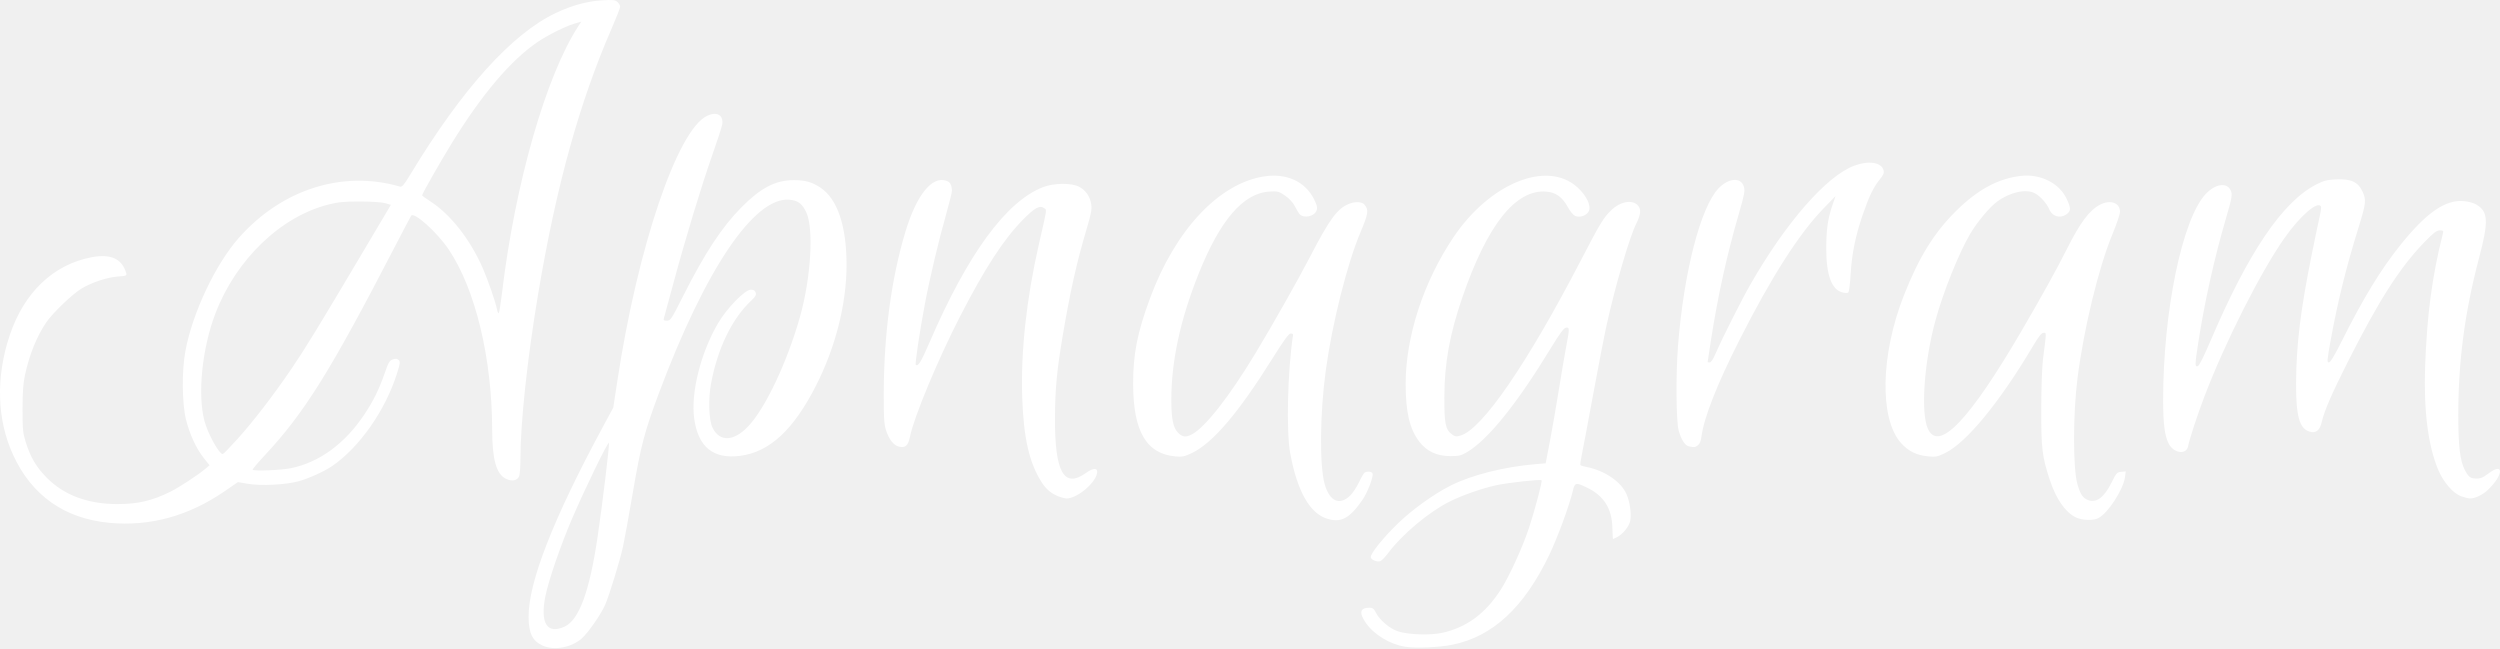
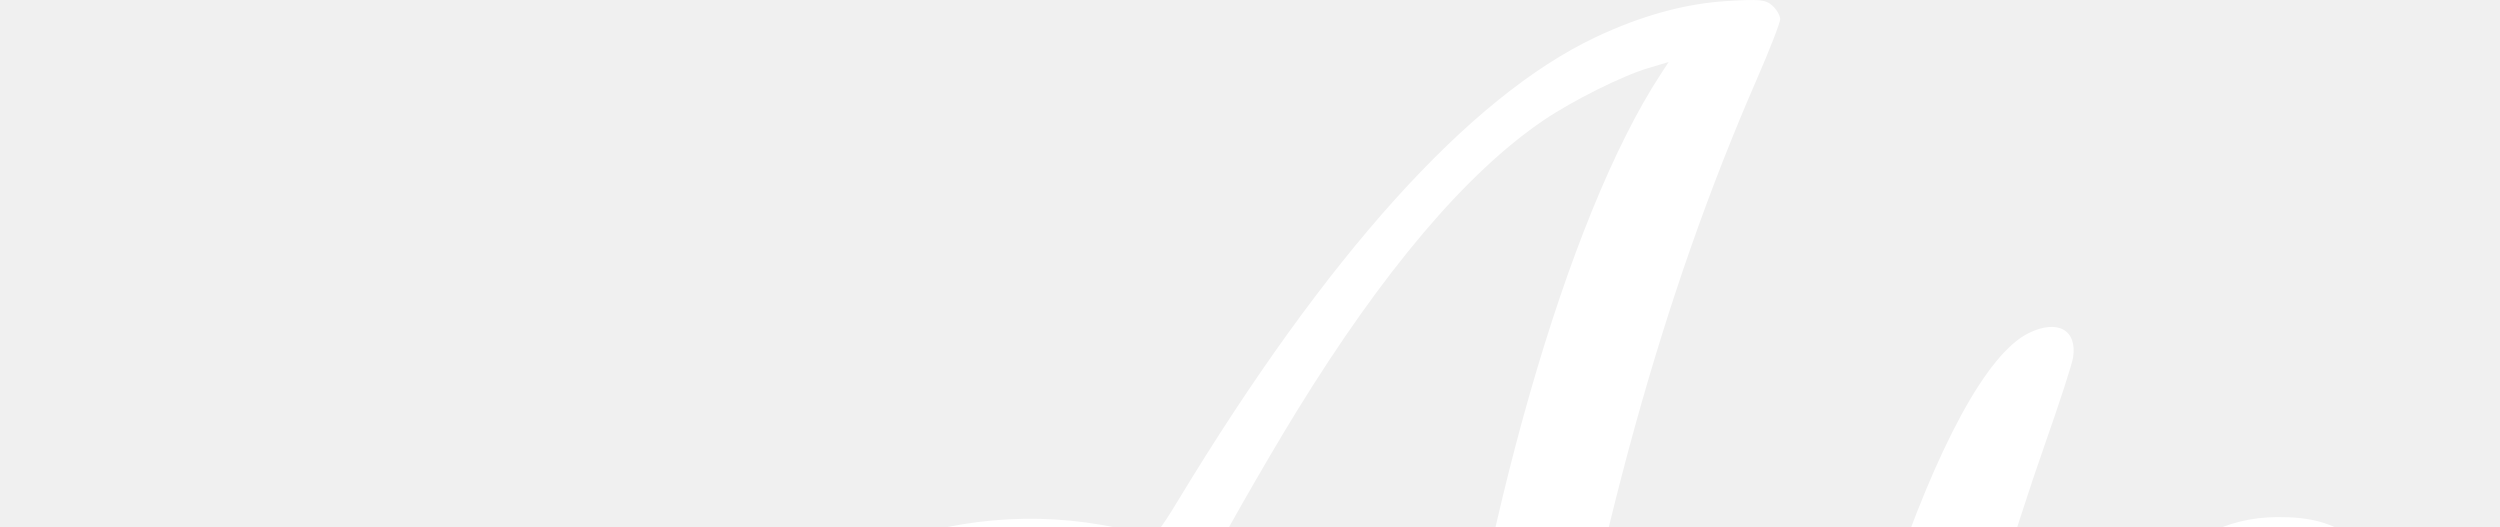
- <svg xmlns="http://www.w3.org/2000/svg" width="490.857mm" height="127.246mm" viewBox="0 0 490.857 127.246" version="1.1" id="svg1" xml:space="preserve">
+ <svg xmlns="http://www.w3.org/2000/svg" width="171" height="36" viewBox="0 0 171 36" version="1.1" id="svg1" xml:space="preserve">
  <defs id="defs1" />
  <g id="layer1" transform="translate(152.2123,-156.4063)">
    <path style="fill:white" d="m -45.66,283.167 c -2.017,-0.926 -2.748,-2.413 -2.767,-5.631 -0.039,-6.799 4.805,-19.2 14.556,-37.267 l 2.073,-3.84 0.826,-5.42 c 3.975,-26.095 11.736,-49.02 17.546,-51.832 1.953,-0.945 3.293,-0.207 3.016,1.662 -0.067,0.456 -0.921,3.092 -1.896,5.857 -2.165,6.135 -5.363,16.67 -7.681,25.299 -0.95,3.538 -1.796,6.645 -1.878,6.905 -0.12,0.377 1.01e-4,0.472 0.595,0.472 0.701,-8.7e-4 0.89,-0.288 3.179,-4.829 4.262,-8.454 7.605,-13.541 11.45,-17.425 3.767,-3.805 6.666,-5.324 10.193,-5.342 2.302,-0.012 3.688,0.371 5.327,1.472 3.345,2.247 5.124,7.521 5.124,15.189 0,7.603 -2.165,16.157 -5.991,23.672 -4.429,8.7 -9.101,13.033 -14.875,13.795 -5.293,0.699 -8.284,-1.722 -9.05,-7.325 -0.692,-5.066 1.281,-12.918 4.717,-18.764 1.697,-2.887 5.251,-6.528 6.372,-6.528 0.59,0 0.848,0.152 0.983,0.579 0.145,0.456 -0.034,0.782 -0.842,1.536 -3.788,3.537 -6.613,9.347 -7.915,16.273 -0.582,3.098 -0.442,7.246 0.295,8.73 1.405,2.83 4.209,2.693 7.051,-0.346 3.367,-3.6 7.631,-12.652 10.119,-21.481 2.131,-7.564 2.723,-17.154 1.259,-20.41 -0.788,-1.753 -1.652,-2.411 -3.352,-2.552 -6.912,-0.573 -16.546,13.723 -25.634,38.044 -2.812,7.524 -3.525,10.242 -5.088,19.382 -0.79,4.621 -1.666,9.443 -1.945,10.716 -0.592,2.692 -2.65,9.41 -3.465,11.313 -0.823,1.921 -3.35,5.562 -4.657,6.713 -2.018,1.776 -5.441,2.396 -7.644,1.385 z m 4.283,-3.721 c 2.875,-1.305 4.935,-6.938 6.535,-17.874 0.963,-6.579 2.322,-17.863 2.195,-18.216 -0.145,-0.4 -4.733,9.028 -7.255,14.909 -2.223,5.184 -4.589,12.053 -5.213,15.136 -1.085,5.358 0.304,7.604 3.738,6.045 z m 165.071,3.944 c -3.01,-0.474 -6.148,-2.38 -7.751,-4.708 -1.367,-1.986 -1.127,-2.955 0.735,-2.955 0.624,0 0.864,0.191 1.29,1.026 0.741,1.453 2.754,3.131 4.355,3.632 2.097,0.656 6.333,0.785 8.674,0.264 4.774,-1.062 8.47,-3.798 11.473,-8.494 1.666,-2.605 4.241,-8.239 5.502,-12.039 1.16,-3.496 2.678,-9.227 2.492,-9.413 -0.225,-0.225 -6.494,0.46 -8.852,0.967 -2.817,0.606 -6.695,1.963 -9.208,3.221 -4.056,2.031 -9.291,6.408 -12.013,10.043 -0.622,0.831 -1.343,1.578 -1.602,1.66 -0.678,0.215 -1.863,-0.305 -1.863,-0.818 0,-0.766 2.557,-3.922 5.386,-6.646 2.827,-2.723 7.045,-5.749 10.296,-7.386 4.102,-2.066 10.532,-3.689 16.637,-4.2 l 2.024,-0.169 0.822,-4.279 c 0.452,-2.354 1.241,-6.899 1.754,-10.1 0.513,-3.201 1.167,-7.047 1.454,-8.546 0.677,-3.533 0.673,-3.816 -0.05,-3.709 -0.419,0.062 -1.228,1.161 -3.023,4.108 -6.627,10.878 -12.255,17.859 -16.382,20.321 -1.156,0.689 -1.576,0.789 -3.326,0.79 -2.595,0.001 -4.648,-0.964 -6.08,-2.859 -1.887,-2.497 -2.658,-5.771 -2.659,-11.295 -0.001,-9.29 3.46,-19.957 9.319,-28.719 7.178,-10.735 18.478,-15.315 24.41,-9.893 1.804,1.649 2.738,3.611 2.225,4.678 -0.42,0.875 -1.783,1.338 -2.702,0.919 -0.346,-0.158 -0.969,-0.911 -1.383,-1.673 -1.111,-2.043 -2.381,-2.955 -4.308,-3.095 -5.997,-0.434 -11.535,6.556 -16.41,20.712 -2.502,7.265 -3.528,12.921 -3.553,19.585 -0.019,5.266 0.213,6.42 1.481,7.362 0.629,0.467 0.843,0.495 1.728,0.231 4.25,-1.273 13.074,-14.13 23.553,-34.315 3.838,-7.394 4.49,-8.466 6.058,-9.972 1.687,-1.621 3.926,-2.061 5.068,-0.998 0.794,0.74 0.735,1.813 -0.202,3.669 -1.312,2.6 -4.055,11.972 -5.814,19.868 -0.438,1.965 -1.628,8.096 -2.645,13.626 -1.017,5.53 -2.024,10.884 -2.238,11.898 -0.214,1.014 -0.339,1.923 -0.279,2.021 0.06,0.097 0.543,0.258 1.073,0.357 3.648,0.684 6.919,2.893 7.997,5.399 0.654,1.521 0.976,3.828 0.723,5.178 -0.201,1.073 -1.443,2.628 -2.56,3.206 -0.408,0.211 -0.777,0.383 -0.821,0.383 -0.044,-2.4e-4 -0.104,-1.014 -0.135,-2.253 -0.092,-3.737 -1.691,-6.255 -4.971,-7.831 -2.217,-1.065 -2.399,-1.024 -2.79,0.626 -0.693,2.921 -3.003,9.205 -4.624,12.579 -4.964,10.333 -11.085,16.013 -19.004,17.636 -2.579,0.529 -7.2,0.728 -9.279,0.4 z m -254.461,-24.334 c -8.805,-0.827 -15.254,-5.395 -18.894,-13.384 -3.164,-6.943 -3.393,-15.209 -0.649,-23.42 2.813,-8.416 8.575,-13.913 16.078,-15.337 3.766,-0.715 5.958,0.283 6.794,3.092 0.156,0.523 0.049,0.568 -1.626,0.691 -2.113,0.156 -5.083,1.139 -7.152,2.369 -1.738,1.033 -5.701,4.836 -6.917,6.637 -1.87,2.77 -3.296,6.295 -4.169,10.303 -0.355,1.628 -0.479,3.356 -0.483,6.693 -0.004,3.983 0.066,4.725 0.615,6.482 0.941,3.016 2.092,4.962 4.171,7.054 3.385,3.406 8.054,5.14 13.843,5.142 4.031,0.001 6.87,-0.665 10.443,-2.451 1.726,-0.863 5.27,-3.181 6.746,-4.414 l 0.899,-0.75 -1.139,-1.43 c -1.475,-1.852 -2.765,-4.65 -3.489,-7.568 -0.784,-3.156 -0.839,-9.564 -0.115,-13.441 1.402,-7.516 5.908,-17.047 10.516,-22.246 8.433,-9.513 20.363,-13.304 31.588,-10.039 0.443,0.129 0.784,-0.267 2.096,-2.434 10.133,-16.736 19.89,-27.561 28.527,-31.648 3.129,-1.481 6.115,-2.304 8.993,-2.479 2.261,-0.138 2.653,-0.097 3.115,0.32 0.29,0.263 0.528,0.677 0.528,0.921 0,0.244 -0.723,2.1 -1.606,4.126 -6.401,14.678 -10.949,31.088 -14.512,52.367 -2.111,12.608 -3.461,25.184 -3.461,32.245 0,1.528 -0.11,3.068 -0.245,3.423 -0.341,0.898 -1.418,1.114 -2.614,0.525 -1.894,-0.934 -2.68,-3.774 -2.695,-9.734 -0.035,-14.011 -3.31,-27.543 -8.541,-35.296 -2.291,-3.395 -6.818,-7.455 -7.369,-6.608 -0.13,0.2 -1.562,2.924 -3.183,6.053 -12.721,24.56 -17.704,32.554 -25.53,40.958 -1.396,1.499 -2.477,2.786 -2.403,2.861 0.303,0.303 5.58,0.088 7.511,-0.307 5.552,-1.135 10.568,-4.788 14.361,-10.459 1.842,-2.755 2.94,-4.977 4.079,-8.261 0.719,-2.073 0.931,-2.426 1.584,-2.642 0.565,-0.187 0.849,-0.154 1.135,0.132 0.332,0.332 0.29,0.67 -0.321,2.61 -2.289,7.264 -7.335,14.477 -12.729,18.196 -1.482,1.022 -4.479,2.391 -6.478,2.959 -2.537,0.721 -7.461,0.979 -10.091,0.529 l -1.948,-0.333 -2.491,1.719 c -7.156,4.938 -14.748,7.031 -22.774,6.277 z m 25.194,-16.468 c 3.128,-3.472 7.068,-8.599 10.623,-13.824 2.688,-3.951 5.361,-8.322 14.034,-22.948 l 5.449,-9.19 -1.104,-0.325 c -0.643,-0.189 -2.705,-0.327 -4.94,-0.331 -3.123,-0.005 -4.276,0.105 -6.202,0.591 -9.419,2.38 -18.168,10.814 -22.212,21.411 -2.616,6.854 -3.533,15.918 -2.136,21.109 0.682,2.536 2.864,6.482 3.584,6.482 0.123,0 1.43,-1.339 2.905,-2.977 z m 51.94,-28.773 c 2.554,-21.365 8.633,-42.568 14.999,-52.313 l 0.556,-0.852 -1.408,0.418 c -1.759,0.522 -5.169,2.225 -7.15,3.568 -5.286,3.587 -10.965,10.285 -16.907,19.941 -2.207,3.586 -5.801,9.899 -5.796,10.182 0.001,0.076 0.731,0.608 1.622,1.182 3.962,2.553 7.827,7.478 10.289,13.112 1.036,2.37 2.529,6.689 2.786,8.056 0.101,0.539 0.266,0.882 0.367,0.762 0.101,-0.12 0.389,-1.945 0.642,-4.055 z M 108.398,258.265 c -3.423,-1.031 -5.893,-5.374 -7.278,-12.798 -0.81,-4.345 -0.529,-16.197 0.553,-23.319 0.022,-0.146 -0.189,-0.265 -0.469,-0.265 -0.374,0 -1.332,1.315 -3.611,4.957 -6.701,10.711 -11.717,16.59 -15.811,18.529 -1.439,0.682 -1.888,0.774 -3.189,0.656 -5.73,-0.52 -8.303,-4.916 -8.322,-14.22 -0.012,-5.871 0.81,-10.059 3.3,-16.801 4.938,-13.373 13.466,-22.522 22.324,-23.947 4.437,-0.714 8.142,0.959 9.896,4.469 0.589,1.179 0.693,1.632 0.502,2.188 -0.417,1.216 -2.568,1.651 -3.388,0.685 -0.153,-0.18 -0.549,-0.855 -0.879,-1.5 -0.376,-0.734 -1.092,-1.511 -1.912,-2.076 -1.222,-0.842 -1.429,-0.897 -3.039,-0.806 -5.183,0.292 -9.728,5.567 -13.98,16.226 -3.584,8.984 -5.326,17.068 -5.326,24.715 0,3.688 0.368,5.46 1.336,6.427 0.842,0.842 1.513,0.922 2.676,0.321 2.61,-1.35 7.366,-7.415 12.535,-15.985 3.508,-5.817 8.346,-14.372 10.746,-19.005 3.752,-7.242 5.275,-9.32 7.52,-10.258 1.224,-0.511 2.589,-0.471 3.078,0.092 0.904,1.04 0.805,1.766 -0.736,5.419 -2.647,6.274 -5.555,17.848 -6.832,27.191 -1.154,8.446 -1.246,18.72 -0.199,22.356 0.961,3.34 2.919,4.2 4.994,2.193 0.495,-0.478 1.267,-1.643 1.716,-2.589 0.449,-0.946 0.948,-1.807 1.108,-1.914 0.479,-0.32 1.415,-0.228 1.562,0.155 0.233,0.606 -0.991,3.79 -2.021,5.259 -2.521,3.596 -4.146,4.46 -6.853,3.645 z m 147.481,-0.072 c -2.237,-0.716 -4.355,-3.594 -5.69,-7.734 -1.451,-4.498 -1.632,-6.04 -1.618,-13.758 0.007,-3.929 0.156,-8.275 0.33,-9.657 0.724,-5.742 0.713,-5.292 0.123,-5.292 -0.394,0 -0.933,0.675 -2.062,2.58 -6.502,10.976 -13.029,18.94 -17.213,20.999 -1.547,0.761 -1.86,0.824 -3.398,0.681 -2.234,-0.209 -3.865,-1.011 -5.3,-2.607 -4.284,-4.765 -4.037,-17.383 0.569,-29.05 2.954,-7.481 5.911,-12.257 10.247,-16.547 4.226,-4.181 8.25,-6.354 12.72,-6.866 3.81,-0.437 7.502,1.403 8.949,4.459 0.829,1.75 0.876,2.305 0.245,2.874 -1.254,1.131 -3.001,0.752 -3.644,-0.789 -0.478,-1.146 -1.779,-2.593 -2.825,-3.141 -1.729,-0.906 -4.874,-0.212 -7.383,1.63 -1.506,1.106 -3.963,4.051 -5.339,6.401 -2.247,3.838 -5.298,11.456 -6.8,16.979 -2.239,8.234 -2.918,18.202 -1.452,21.292 2.143,4.516 8.11,-1.733 18.299,-19.161 3.951,-6.758 7.005,-12.27 8.962,-16.174 2.602,-5.191 4.434,-7.64 6.521,-8.719 2.027,-1.047 3.913,-0.377 3.913,1.39 0,0.461 -0.648,2.396 -1.44,4.299 -2.74,6.586 -5.638,18.497 -6.898,28.354 -0.907,7.092 -0.911,17.773 -0.008,20.88 0.562,1.933 1.028,2.641 2.003,3.045 1.67,0.692 3.221,-0.443 4.703,-3.443 0.905,-1.83 1.05,-1.991 1.877,-2.07 l 0.896,-0.086 -0.15,1.12 c -0.329,2.451 -3.329,7.071 -5.23,8.055 -0.859,0.444 -2.614,0.469 -3.91,0.054 z M 55.778,253.931 c -1.496,-0.535 -2.597,-1.446 -3.52,-2.914 -2.401,-3.818 -3.496,-8.635 -3.766,-16.571 -0.304,-8.938 0.825,-19.331 3.261,-30.024 1.671,-7.332 1.584,-6.758 1.072,-7.133 -0.877,-0.642 -1.848,-0.123 -4.161,2.222 -3.815,3.869 -7.492,9.526 -12.395,19.066 -4.365,8.493 -9.04,19.73 -9.825,23.615 -0.345,1.708 -0.881,2.19 -2.13,1.916 -1.048,-0.23 -2.01,-1.45 -2.569,-3.257 -0.391,-1.264 -0.461,-2.472 -0.437,-7.589 0.054,-11.491 1.524,-22.334 4.251,-31.353 2.183,-7.22 5.213,-10.994 8.037,-10.01 0.75,0.262 1.029,0.753 1.1,1.94 0.017,0.291 -0.462,2.256 -1.065,4.366 -1.494,5.229 -3.284,12.759 -4.244,17.859 -1.032,5.48 -1.975,11.778 -1.792,11.96 0.435,0.435 1.04,-0.545 2.671,-4.327 7.496,-17.385 15.049,-27.729 22.304,-30.545 2.125,-0.825 5.576,-0.866 7.074,-0.085 1.322,0.69 2.169,1.91 2.401,3.459 0.146,0.971 -0.022,1.871 -0.898,4.809 -1.932,6.484 -3.226,12.246 -4.674,20.813 -1.183,6.996 -1.529,10.664 -1.55,16.404 -0.038,10.595 1.783,13.804 6.082,10.717 1.314,-0.944 2.211,-1.046 2.211,-0.252 0,1.949 -3.897,5.321 -6.085,5.265 -0.218,-0.006 -0.827,-0.164 -1.353,-0.352 z m 275.272,-0.072 c -1.619,-0.573 -3.526,-2.776 -4.565,-5.274 -1.975,-4.744 -2.841,-11.627 -2.544,-20.219 0.347,-10.034 1.397,-17.913 3.466,-25.995 0.172,-0.67 0.125,-0.728 -0.588,-0.728 -0.626,0 -1.205,0.443 -3.021,2.315 -4.797,4.945 -8.91,11.371 -15.027,23.482 -3.175,6.286 -4.609,9.595 -5.138,11.858 -0.381,1.63 -1.124,2.216 -2.36,1.861 -2.014,-0.578 -2.704,-3.066 -2.667,-9.618 0.043,-7.397 0.865,-14.186 3.015,-24.871 0.717,-3.565 1.466,-7.159 1.664,-7.985 0.198,-0.827 0.288,-1.619 0.2,-1.762 -0.678,-1.096 -4.102,1.885 -7.17,6.243 -4.663,6.623 -11.637,20.421 -15.679,31.02 -1.418,3.719 -2.942,8.359 -3.24,9.865 -0.34,1.718 -2.835,1.356 -3.809,-0.553 -0.78,-1.529 -1.081,-3.894 -1.083,-8.523 -0.008,-17.364 3.74,-35.54 8.344,-40.462 1.843,-1.97 4.057,-2.351 4.867,-0.838 0.445,0.832 0.352,1.424 -0.896,5.677 -2.255,7.686 -4.22,16.525 -5.433,24.431 -0.657,4.284 -0.665,4.646 -0.103,4.535 0.28,-0.056 1.163,-1.801 2.519,-4.98 7.424,-17.407 14.165,-27.36 20.817,-30.736 1.434,-0.728 2.097,-0.898 3.809,-0.976 3.017,-0.138 4.35,0.489 5.262,2.476 0.717,1.561 0.628,2.32 -0.807,6.926 -2.452,7.87 -4.137,14.711 -5.543,22.509 -0.653,3.621 -0.683,4.035 -0.294,4.035 0.296,0 1.116,-1.364 2.585,-4.299 4.134,-8.264 7.61,-13.962 11.411,-18.704 5.2,-6.489 8.927,-9.048 12.618,-8.668 0.798,0.082 1.82,0.366 2.272,0.631 2.429,1.423 2.525,3.224 0.565,10.667 -2.795,10.619 -4.055,20.222 -4.042,30.824 0.007,5.977 0.345,8.822 1.261,10.618 0.624,1.224 1.03,1.611 1.77,1.69 1.175,0.125 1.697,-0.045 2.856,-0.931 3.13,-2.39 3.039,0.24 -0.112,3.228 -0.993,0.942 -2.543,1.678 -3.464,1.646 -0.332,-0.011 -1.106,-0.199 -1.719,-0.416 z m -151.61,-9.803 c -0.815,-0.157 -1.572,-1.314 -2.065,-3.155 -0.495,-1.848 -0.562,-11.014 -0.122,-16.615 1.135,-14.45 4.43,-27.234 7.964,-30.904 2.007,-2.084 4.445,-2.221 4.981,-0.279 0.219,0.793 0.081,1.544 -0.906,4.937 -2.405,8.268 -4.18,16.271 -5.544,24.993 -0.372,2.378 -0.676,4.372 -0.676,4.432 0,0.06 0.182,0.109 0.404,0.109 0.244,0 0.685,-0.655 1.113,-1.654 1.247,-2.91 5.095,-10.551 6.896,-13.692 6.967,-12.155 14.914,-21.248 20.346,-23.28 2.871,-1.074 5.391,-0.676 5.791,0.916 0.123,0.492 -0.059,0.921 -0.758,1.783 -1.242,1.531 -2.082,3.266 -3.33,6.889 -1.432,4.152 -2.144,7.637 -2.381,11.645 -0.11,1.857 -0.315,3.492 -0.456,3.633 -0.165,0.165 -0.608,0.159 -1.246,-0.017 -2.049,-0.566 -3.097,-3.467 -3.093,-8.569 0.002,-3.715 0.311,-5.908 1.194,-8.477 l 0.636,-1.852 -2.313,2.381 c -4.851,4.995 -10.291,13.504 -16.582,25.936 -4.399,8.693 -6.938,15.153 -7.438,18.917 -0.122,0.918 -0.35,1.457 -0.73,1.723 -0.561,0.393 -0.642,0.403 -1.686,0.201 z" id="path1" />
  </g>
</svg>
